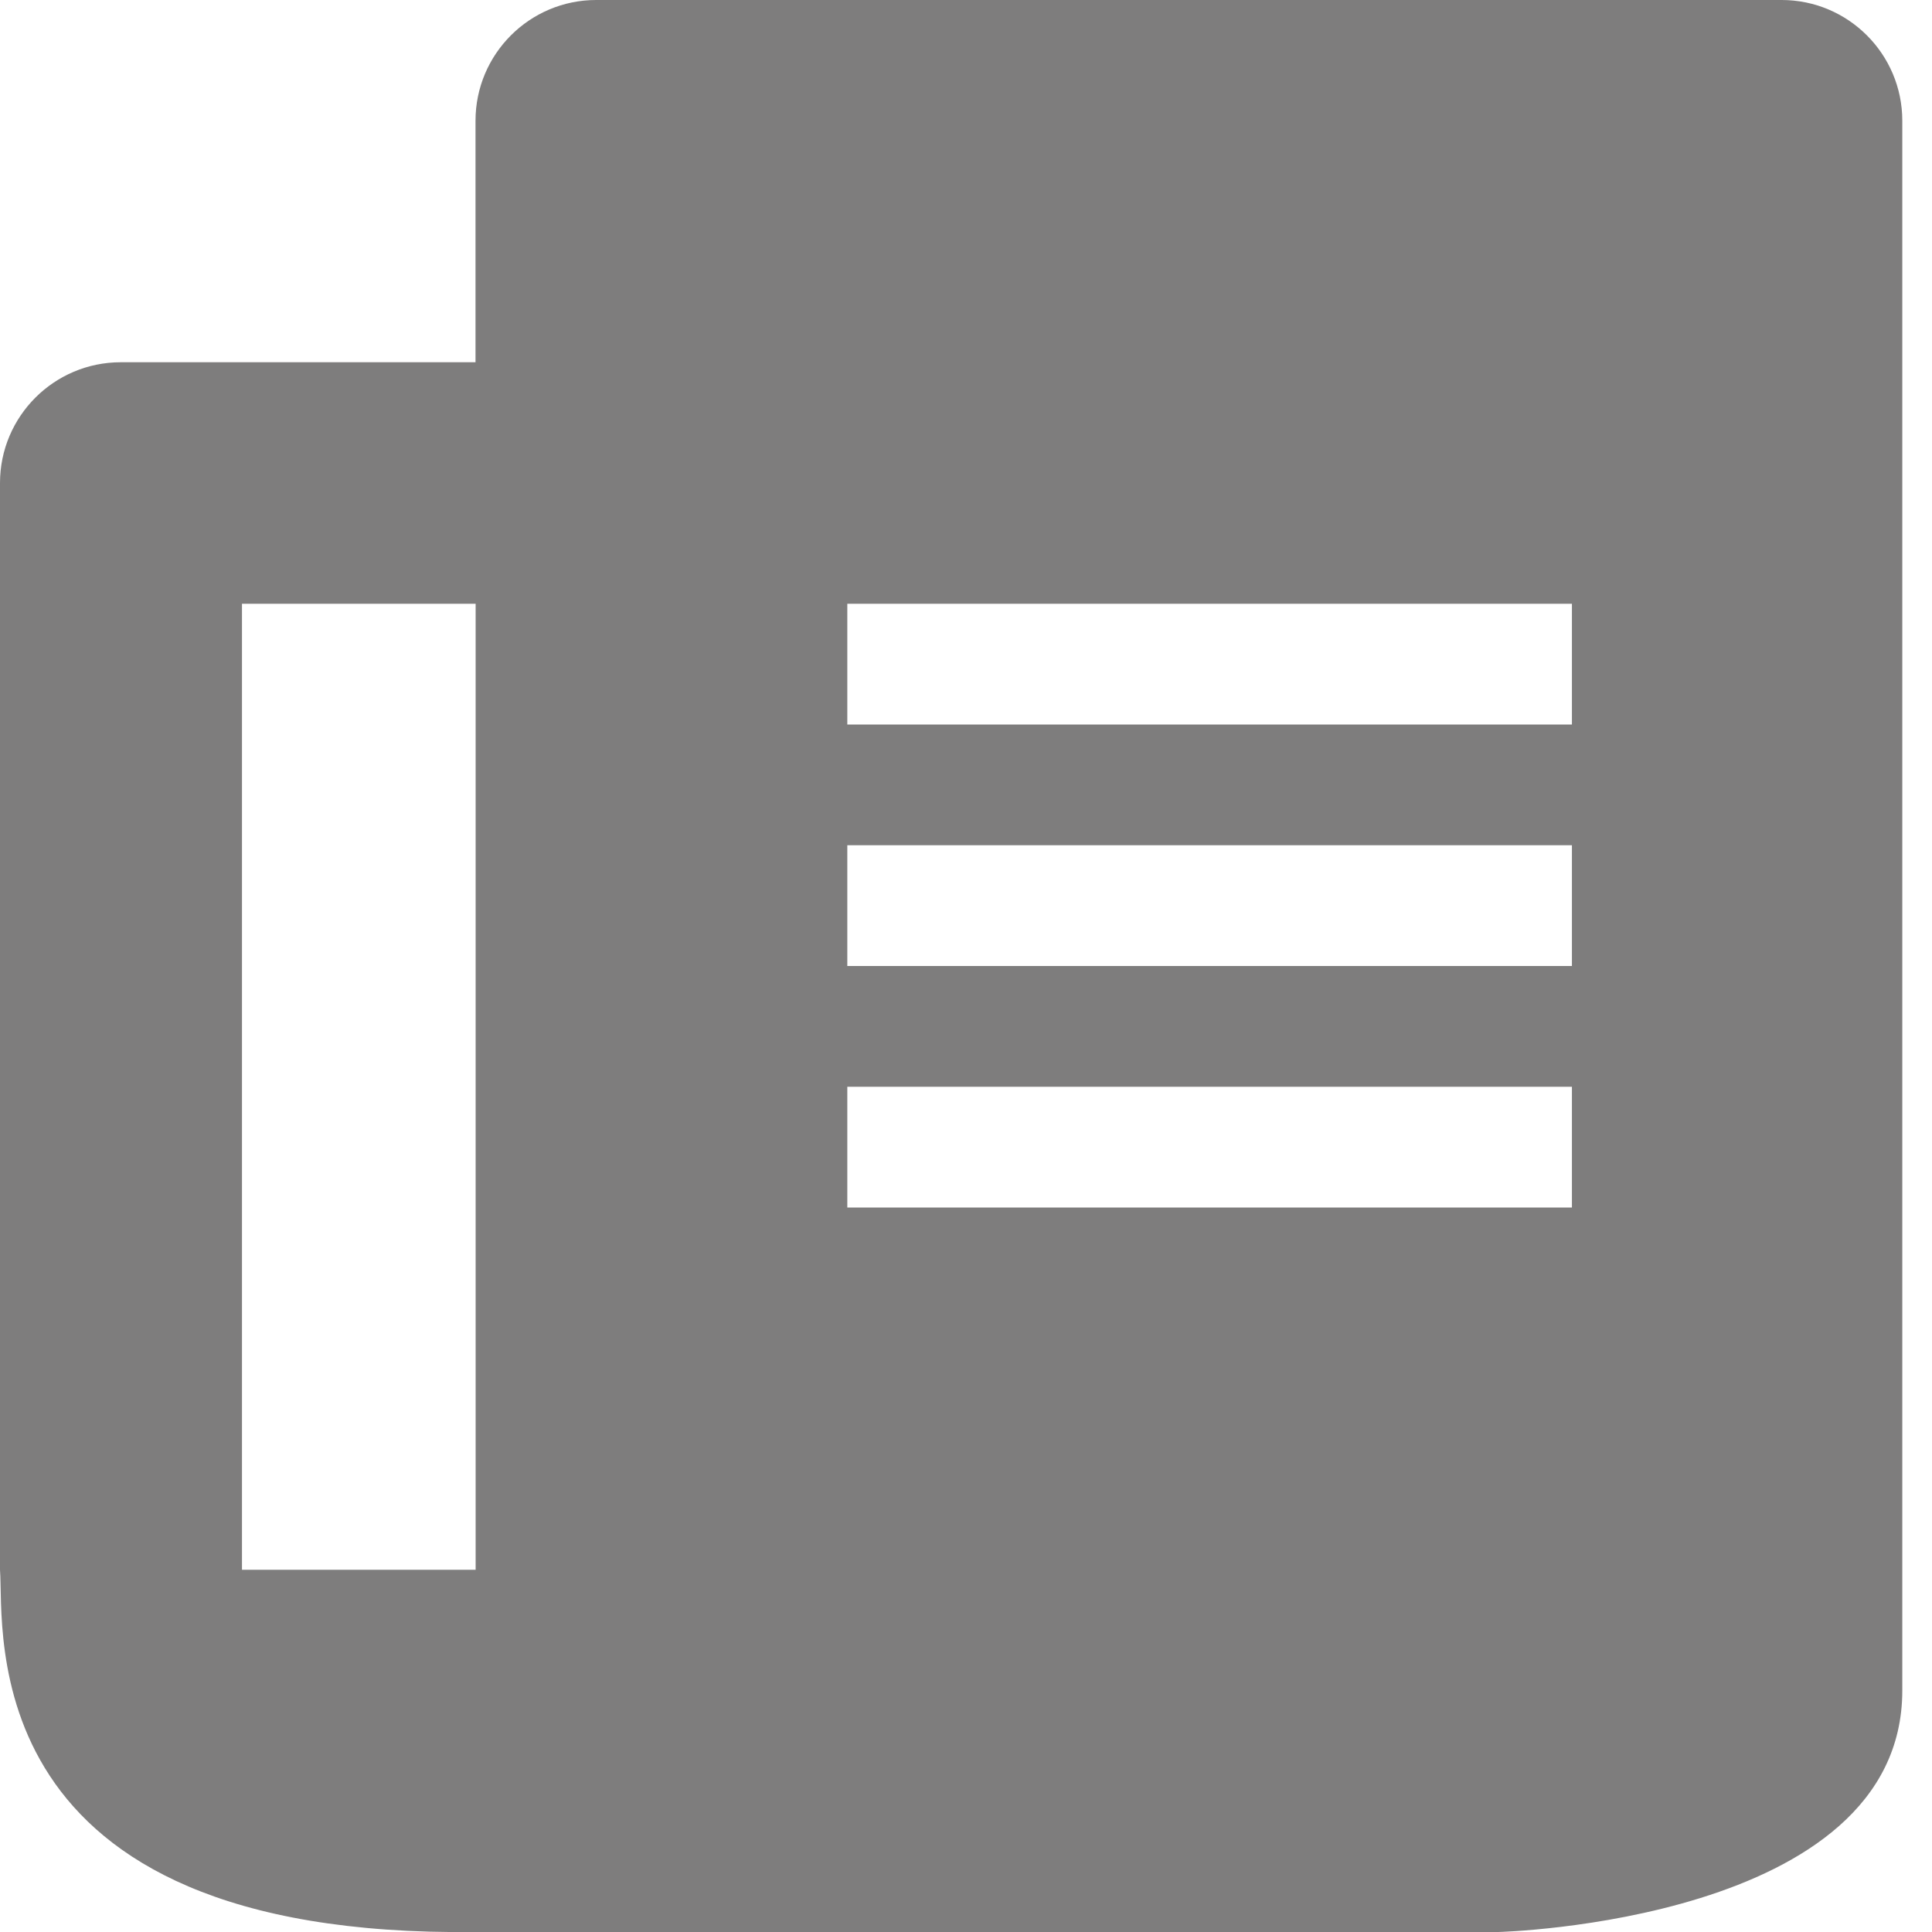
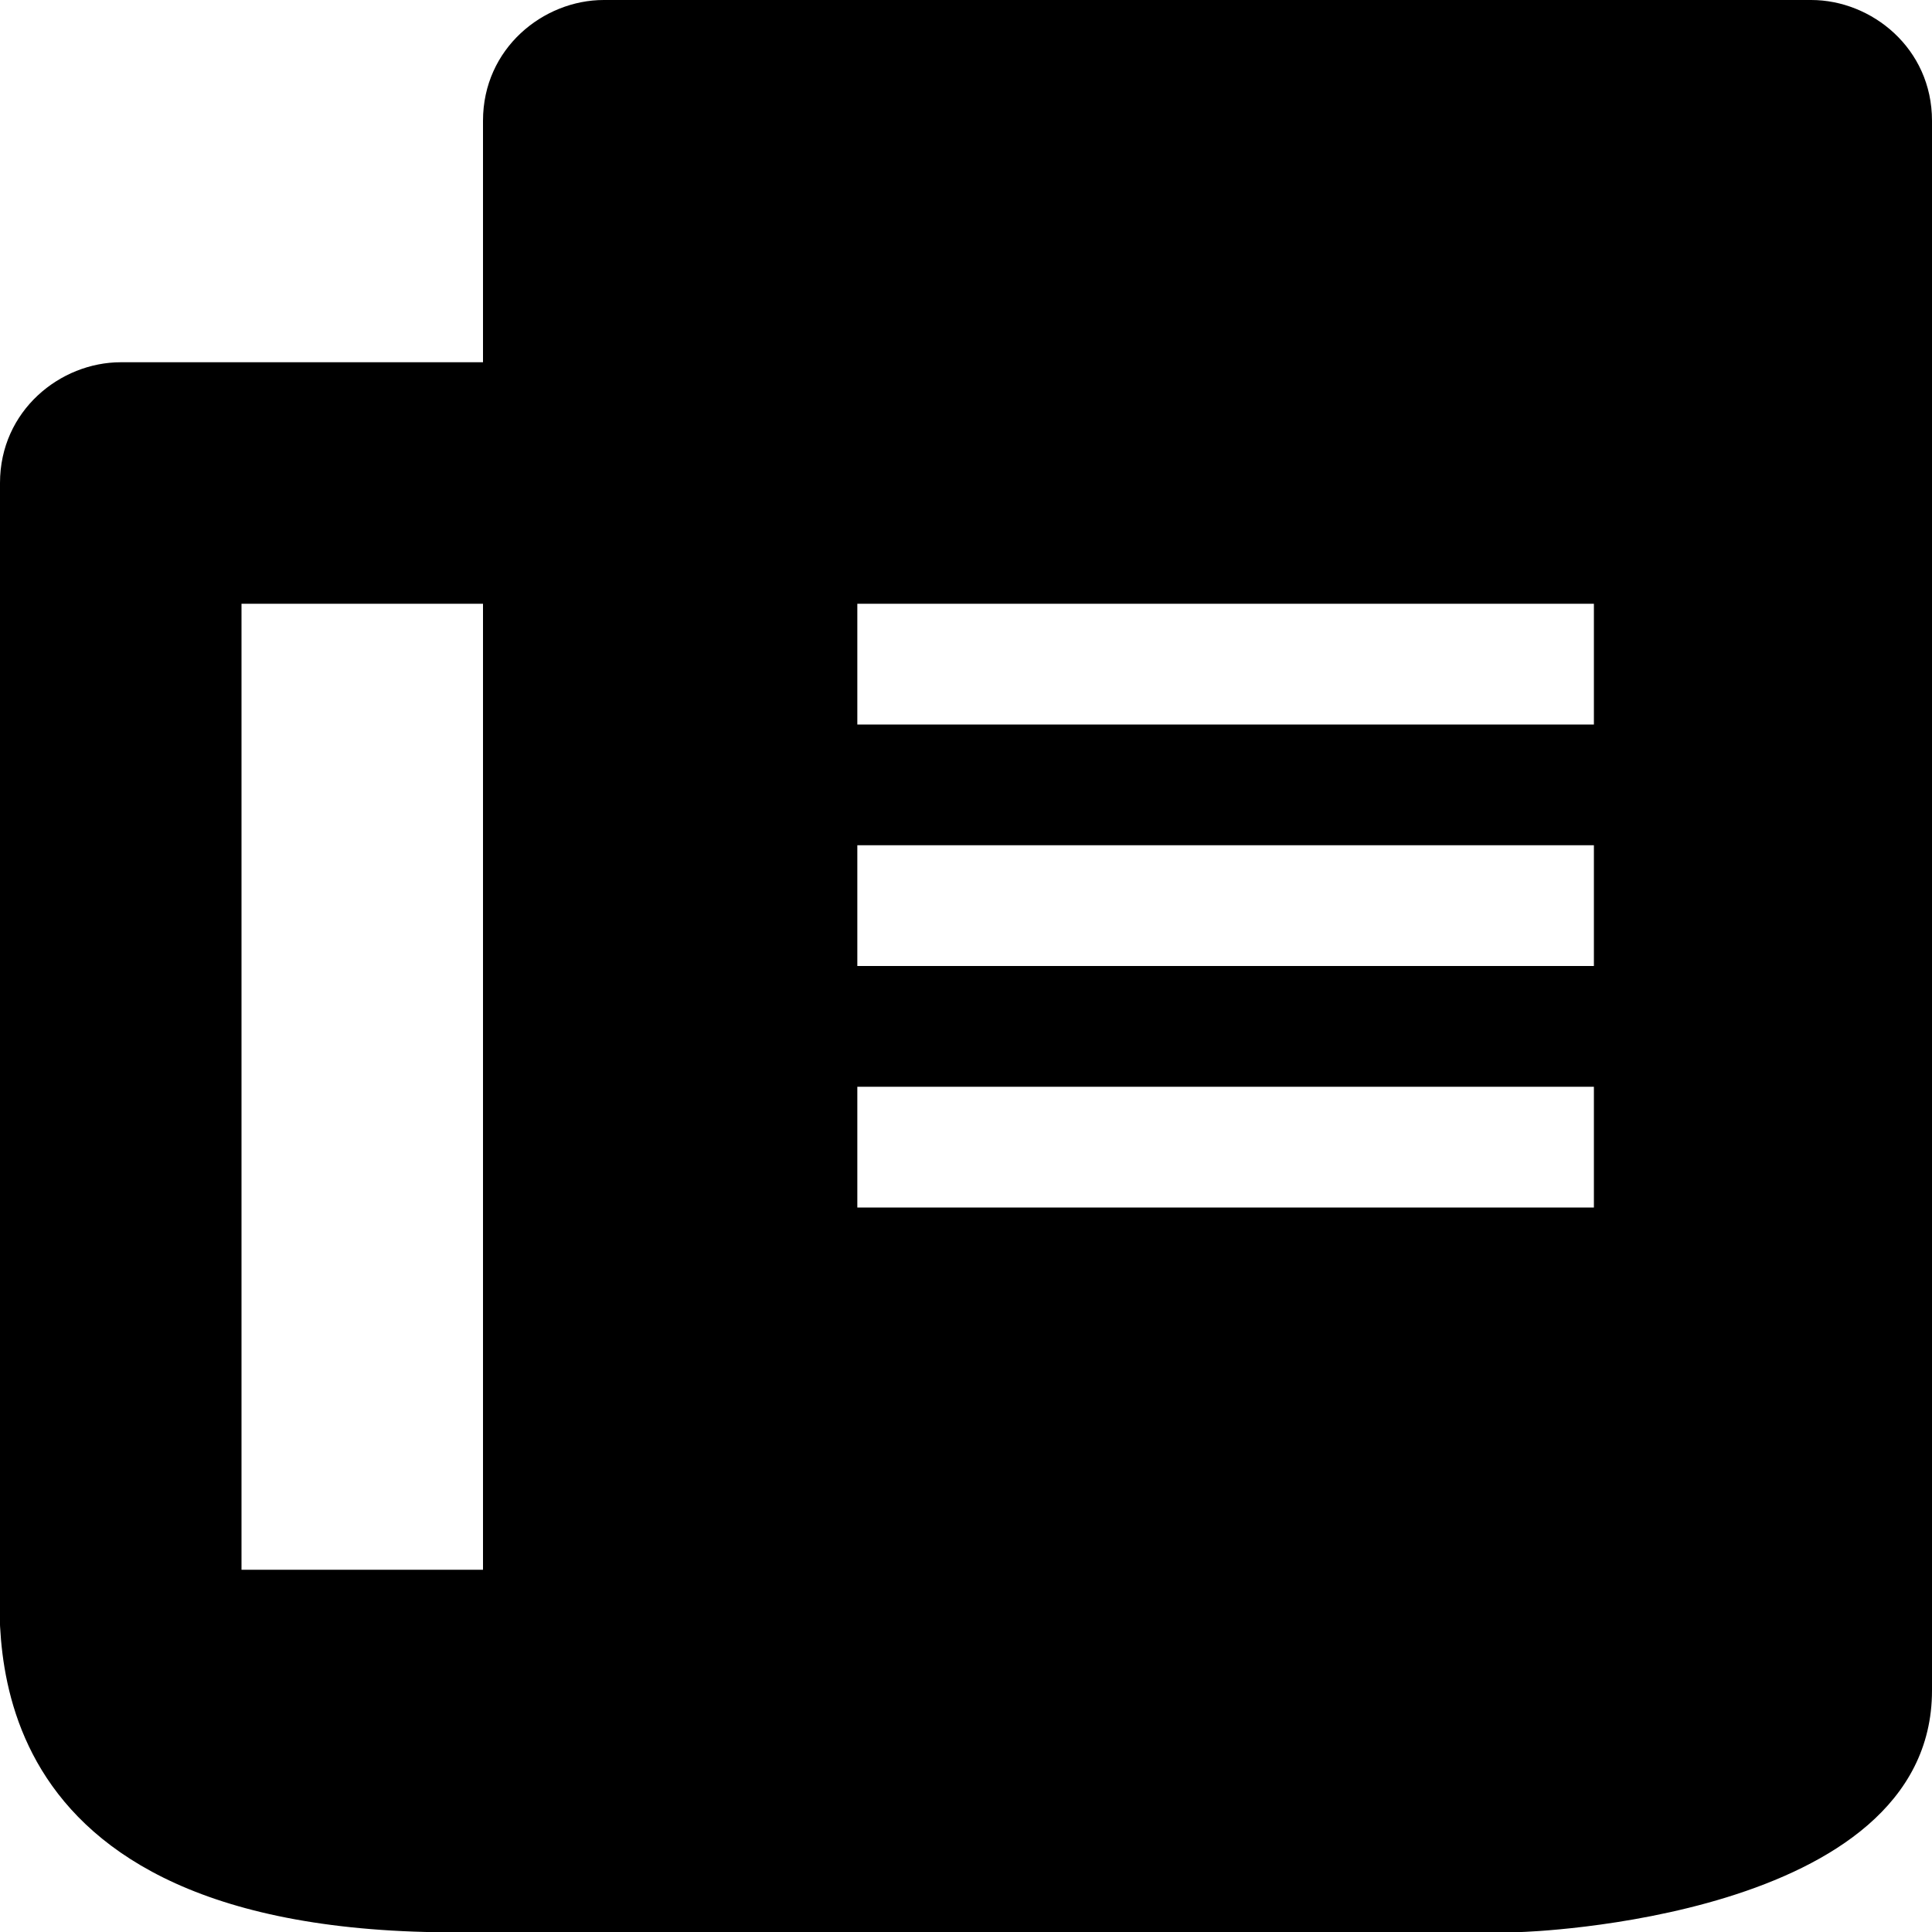
- <svg xmlns="http://www.w3.org/2000/svg" width="16px" height="16px" viewBox="0 0 16 16" version="1.1">
-   <defs />
-   <g id="Page-1" stroke="none" stroke-width="1" fill="none" fill-rule="evenodd">
-     <path d="M2.004,13 L3.939,13 L3.939,5 L2.004,5 L2.004,13 Z M7.017,10 L13.018,10 L13.018,9 L7.017,9 L7.017,10 Z M7.017,8 L13.018,8 L13.018,7 L7.017,7 L7.017,8 Z M7.017,6 L13.018,6 L13.018,5 L7.017,5 L7.017,6 Z M14.754,-5.41499267e-05 L4.938,-5.41499267e-05 C4.386,-5.41499267e-05 3.938,0.448 3.938,1 L3.938,3 L1,3 C0.448,3 0,3.448 0,4 L0,13 C0.037,13.5 -0.25,16.051 3.938,16 L12.408,16 C12.408,16 15.754,15.917 15.754,14 L15.754,1 C15.754,0.448 15.306,-5.41499267e-05 14.754,-5.41499267e-05 L14.754,-5.41499267e-05 Z" id="Pasted-Image-241" fill="#7E7D7D" />
-   </g>
+ <svg xmlns="http://www.w3.org/2000/svg" viewBox="0 0 16 16" enable-background="new 0 0 16 16">
+   <path d="m15 0h-10c-.5 0-1 .4-1 1v2h-3c-.5 0-1 .4-1 1v9c0 .5-.3 3.1 4 3h8.6c0 0 3.4-.1 3.4-2v-13c0-.6-.5-1-1-1m-11 13h-2v-8h2v8m9.2-3h-6.1v-1h6.1v1m0-2h-6.1v-1h6.1v1m0-2h-6.1v-1h6.1v1" />
</svg>
